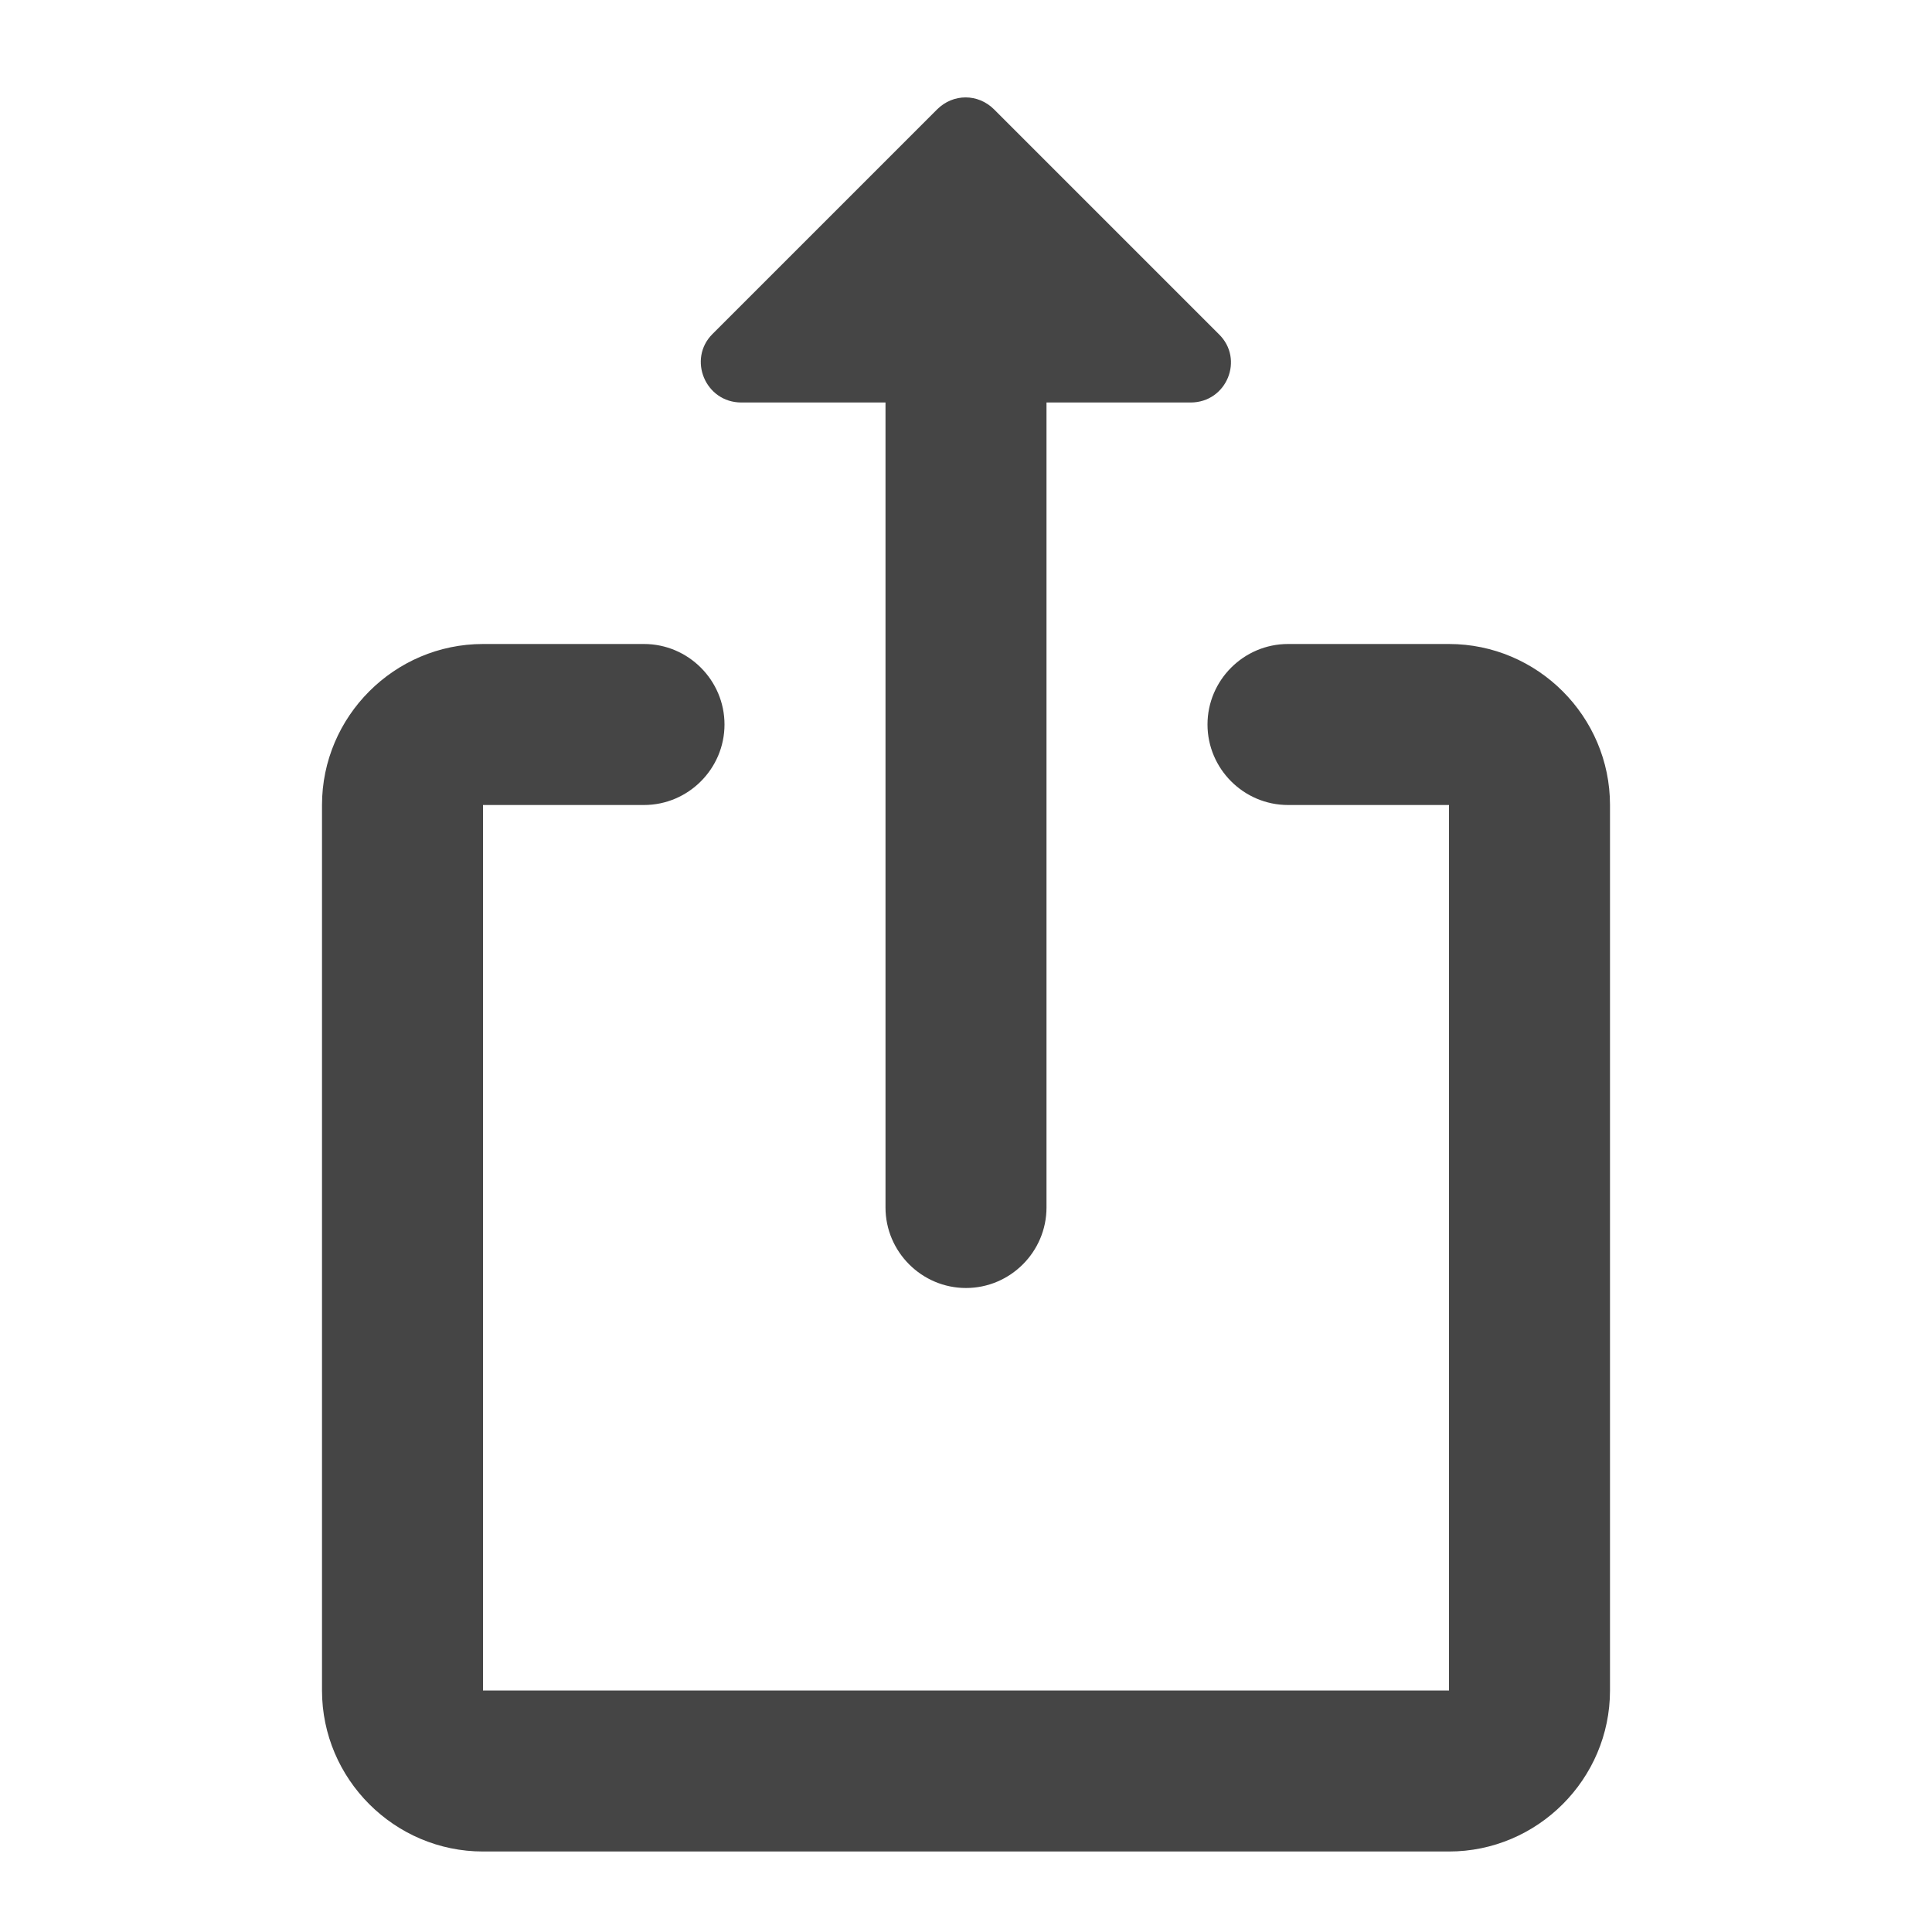
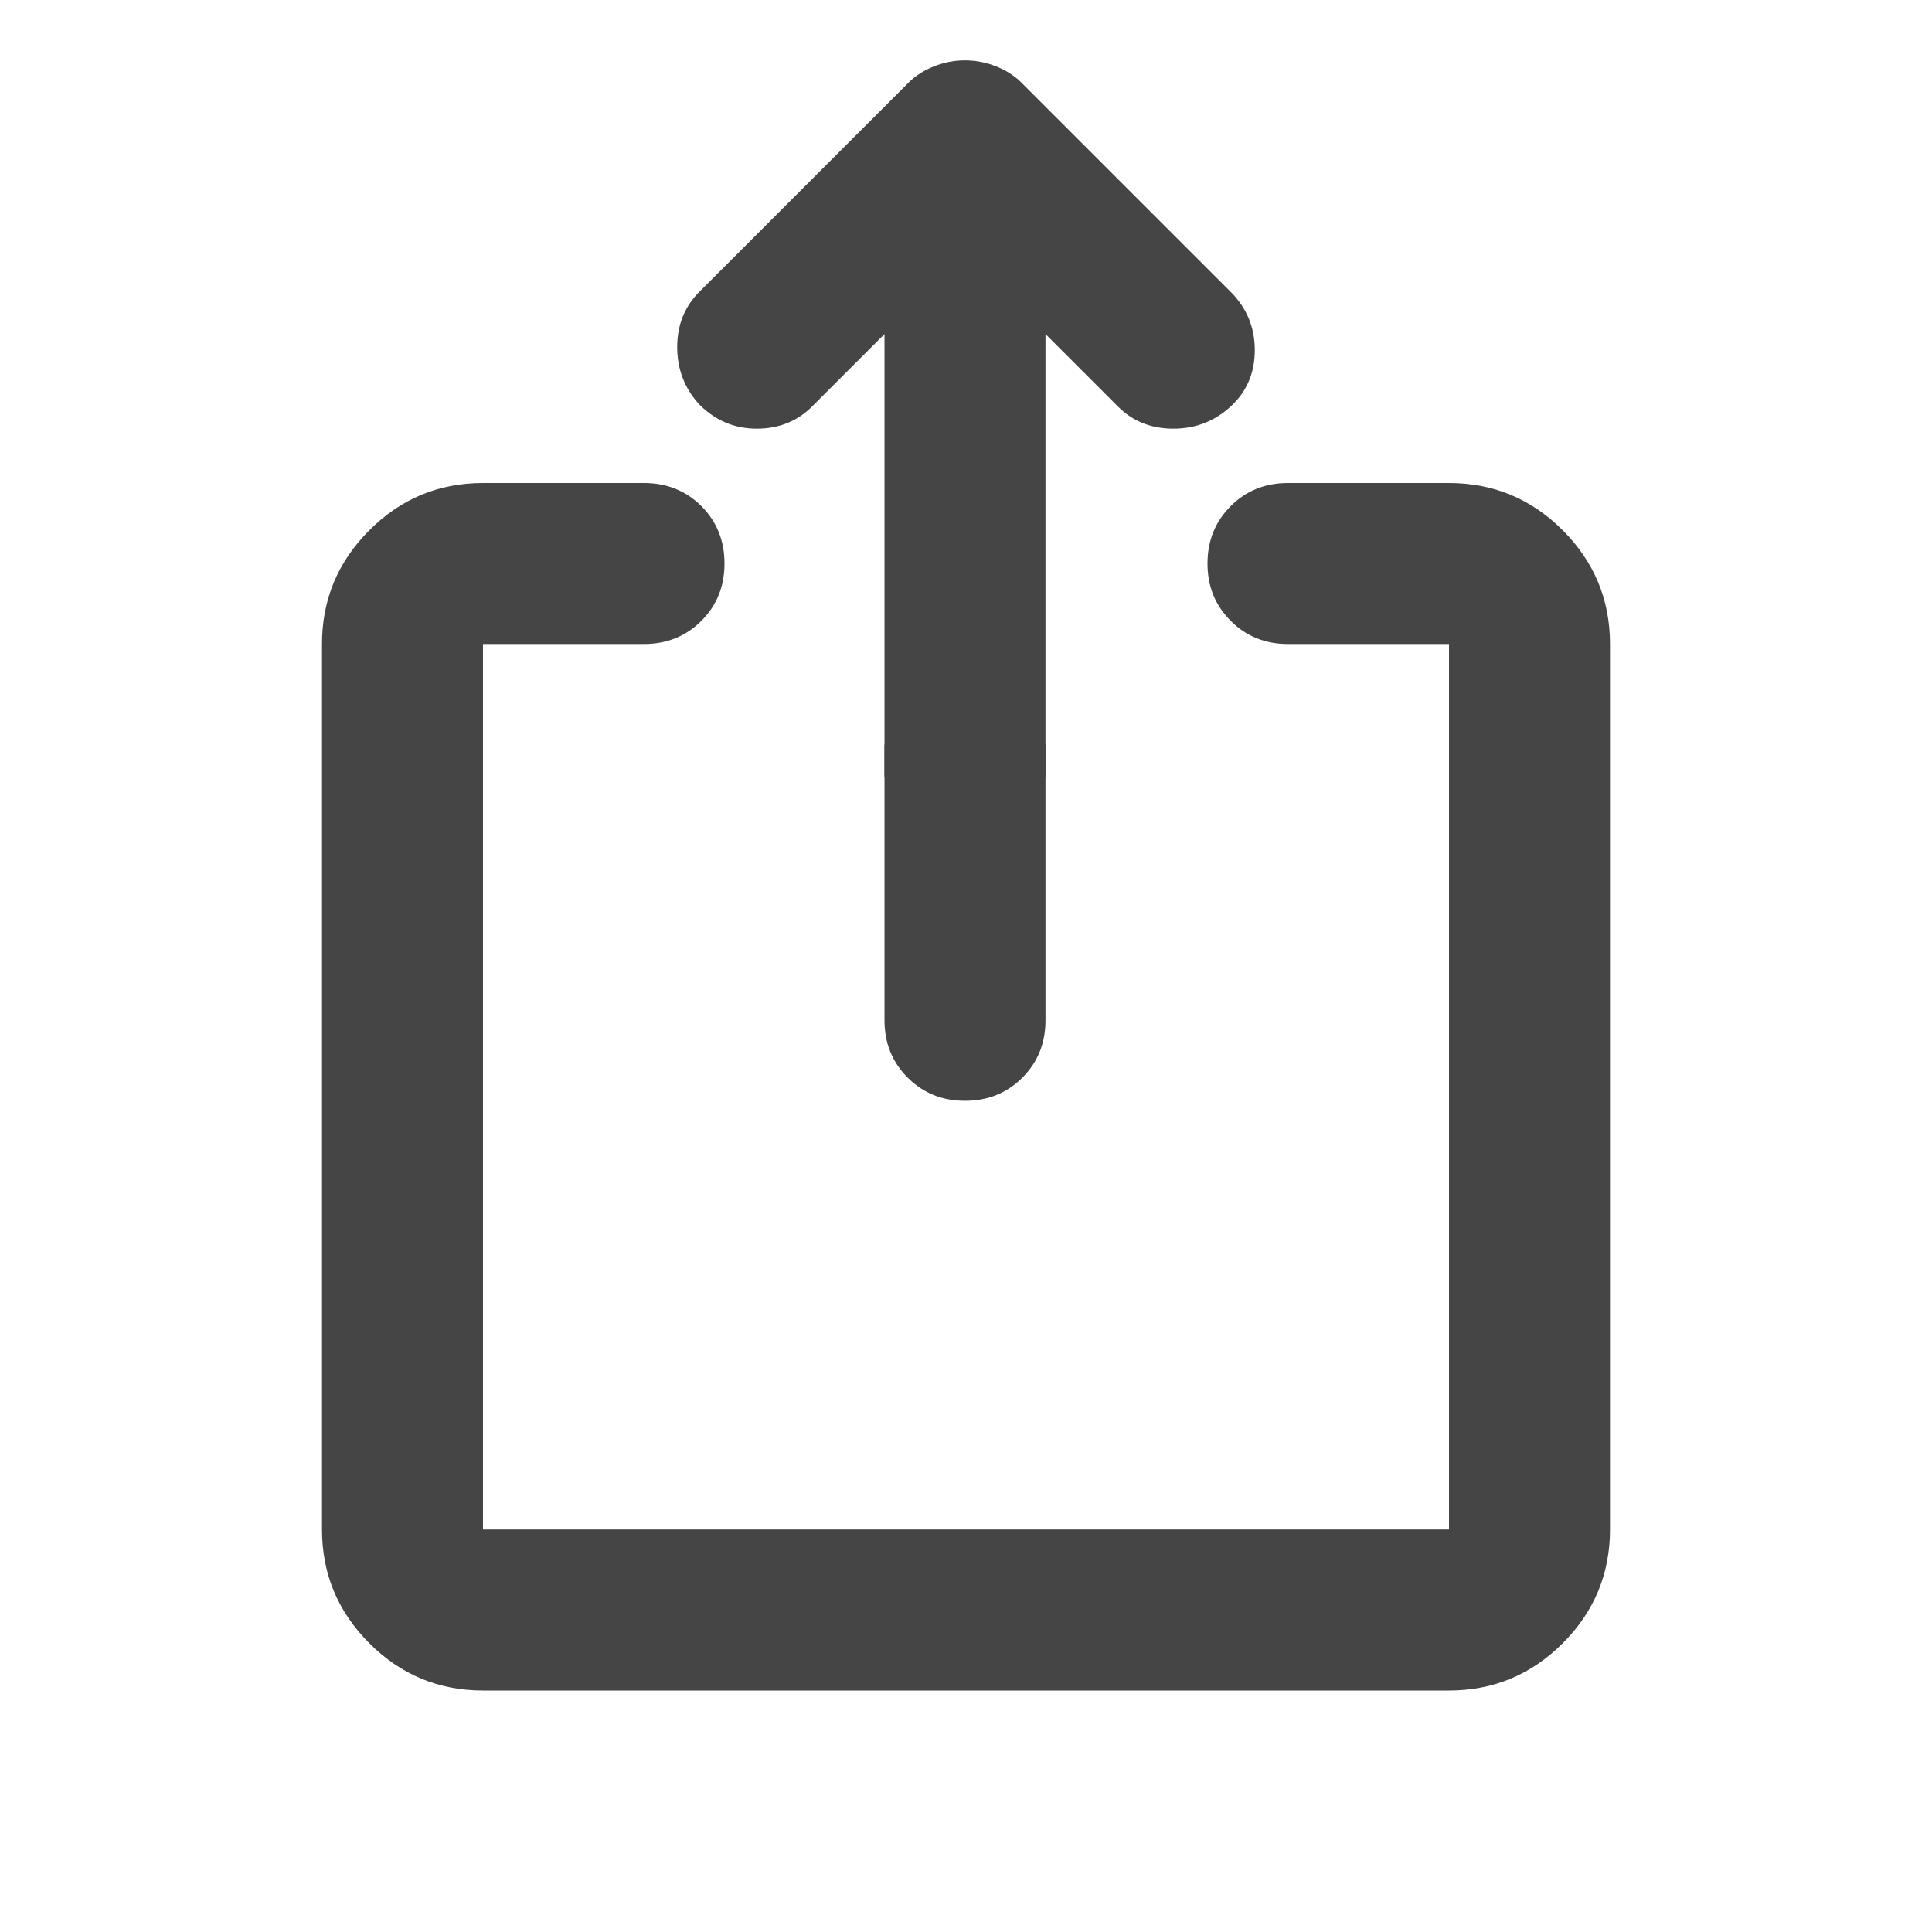
- <svg xmlns="http://www.w3.org/2000/svg" fill="#454545" width="24" height="24" viewBox="0 0 24 24">
-   <rect fill="none" height="24" width="24" />
-   <path d="M18,8h-2c-0.55,0-1,0.45-1,1v0c0,0.55,0.45,1,1,1h2v11H6V10h2c0.55,0,1-0.45,1-1v0c0-0.55-0.45-1-1-1H6c-1.1,0-2,0.9-2,2 v11c0,1.1,0.9,2,2,2h12c1.1,0,2-0.9,2-2V10C20,8.9,19.1,8,18,8z" />
-   <path d="M12,16L12,16c0.55,0,1-0.45,1-1V5h1.79c0.45,0,0.67-0.54,0.35-0.85l-2.79-2.79c-0.2-0.2-0.51-0.2-0.71,0L8.85,4.15 C8.54,4.46,8.76,5,9.21,5H11v10C11,15.55,11.45,16,12,16z" />
+ <svg xmlns="http://www.w3.org/2000/svg" fill="#454545" width="24" height="24" viewBox="0 0 192 192">
+   <path d="M48,168c-4.4,0-8.165-1.565-11.296-4.696C33.568,160.168,32,156.4,32,152V64 c0-4.4,1.568-8.168,4.704-11.304C39.835,49.565,43.6,48,48,48h16c2.267,0,4.168,0.765,5.704,2.296C71.235,51.832,72,53.733,72,56 s-0.765,4.165-2.296,5.696C68.168,63.232,66.267,64,64,64H48l0,0l0,0v88l0,0l0,0h96l0,0l0,0V64l0,0l0,0h-16 c-2.267,0-4.165-0.768-5.696-2.304C120.768,60.165,120,58.267,120,56s0.768-4.168,2.304-5.704C123.835,48.765,125.733,48,128,48 h16c4.4,0,8.168,1.565,11.304,4.696C158.435,55.832,160,59.6,160,64v88c0,4.4-1.565,8.168-4.696,11.304 C152.168,166.435,148.4,168,144,168H48z" />
+   <path d="M87.9,74v27.396c0,2.267,0.768,4.165,2.304,5.696c1.531,1.536,3.429,2.304,5.696,2.304 s4.168-0.768,5.704-2.304c1.531-1.531,2.296-3.429,2.296-5.696V74H87.9z" />
+   <path d="M122.3,29L101.5,8.2c-0.667-0.667-1.499-1.2-2.496-1.6C98.001,6.2,96.966,6,95.9,6 s-2.099,0.2-3.096,0.6C91.801,7,90.966,7.533,90.3,8.2L69.5,29c-1.467,1.467-2.2,3.299-2.2,5.496c0,2.203,0.733,4.104,2.2,5.704 c1.6,1.6,3.501,2.4,5.704,2.4c2.197,0,4.029-0.733,5.496-2.2l7.2-7.2v44.004h16V33.2l7.2,7.2c1.467,1.467,3.301,2.2,5.504,2.2 c2.197,0,4.096-0.733,5.696-2.2c1.6-1.467,2.4-3.333,2.4-5.6S123.9,30.6,122.3,29z" />
</svg>
